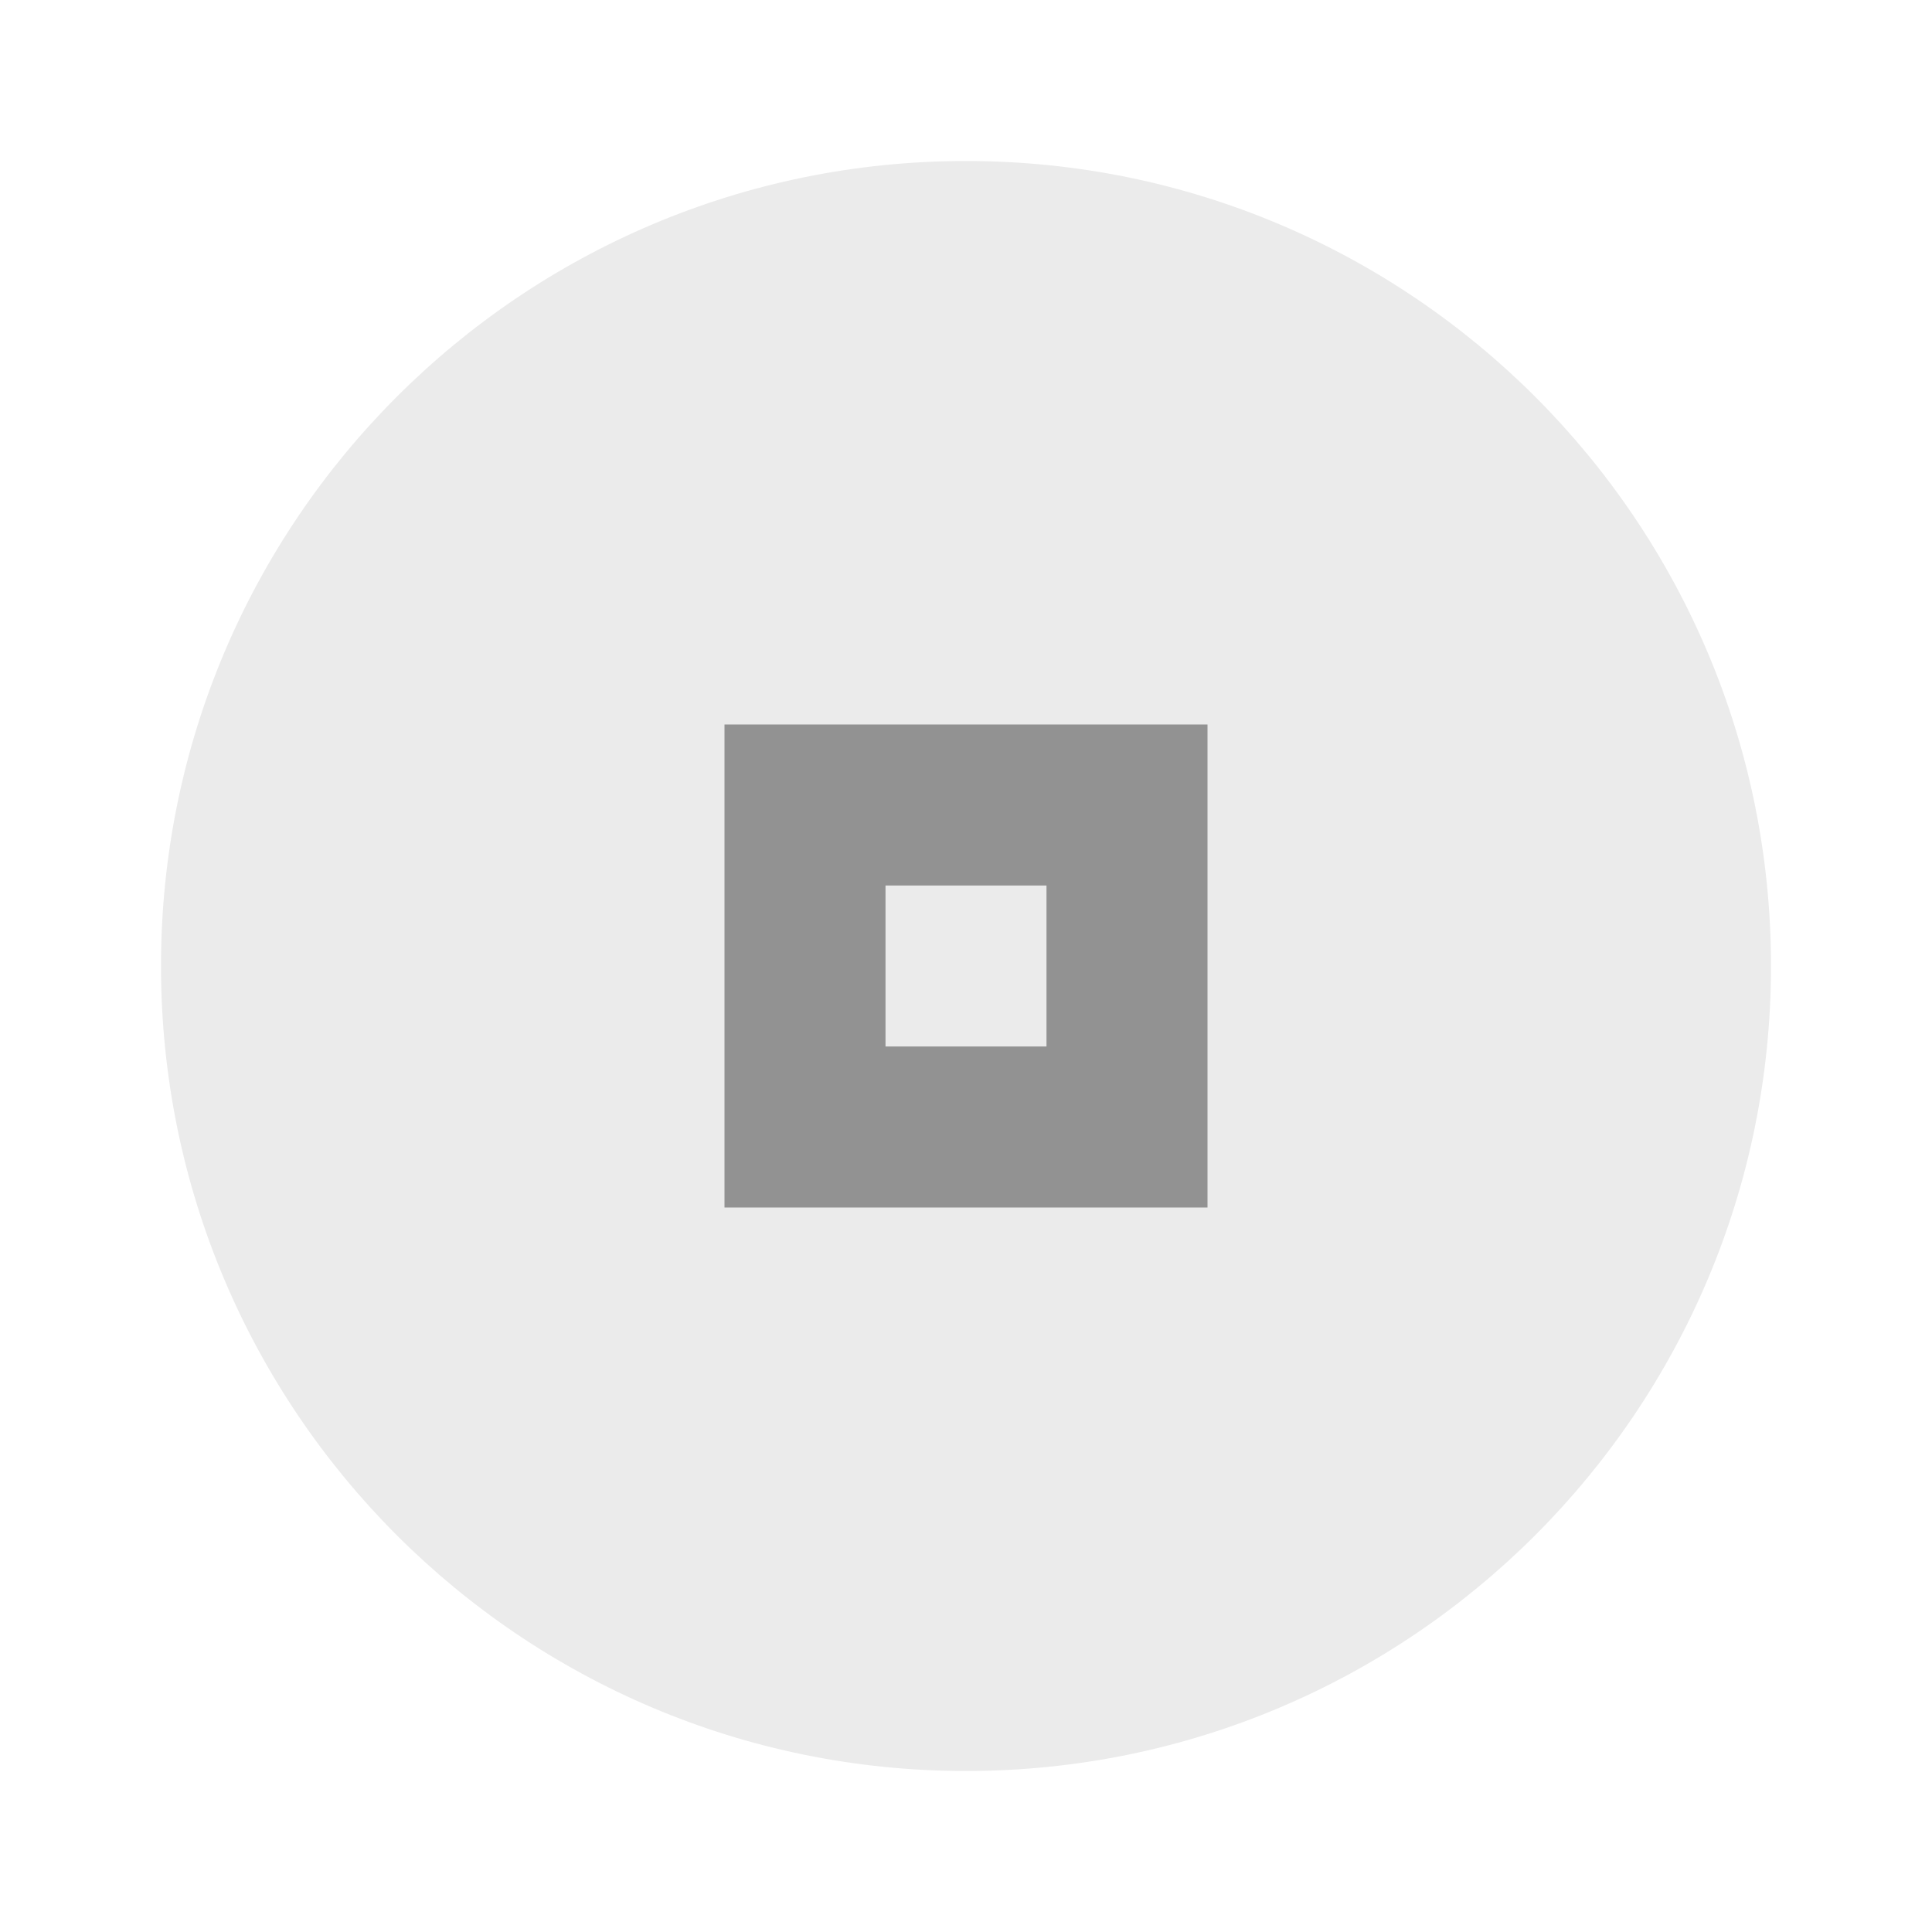
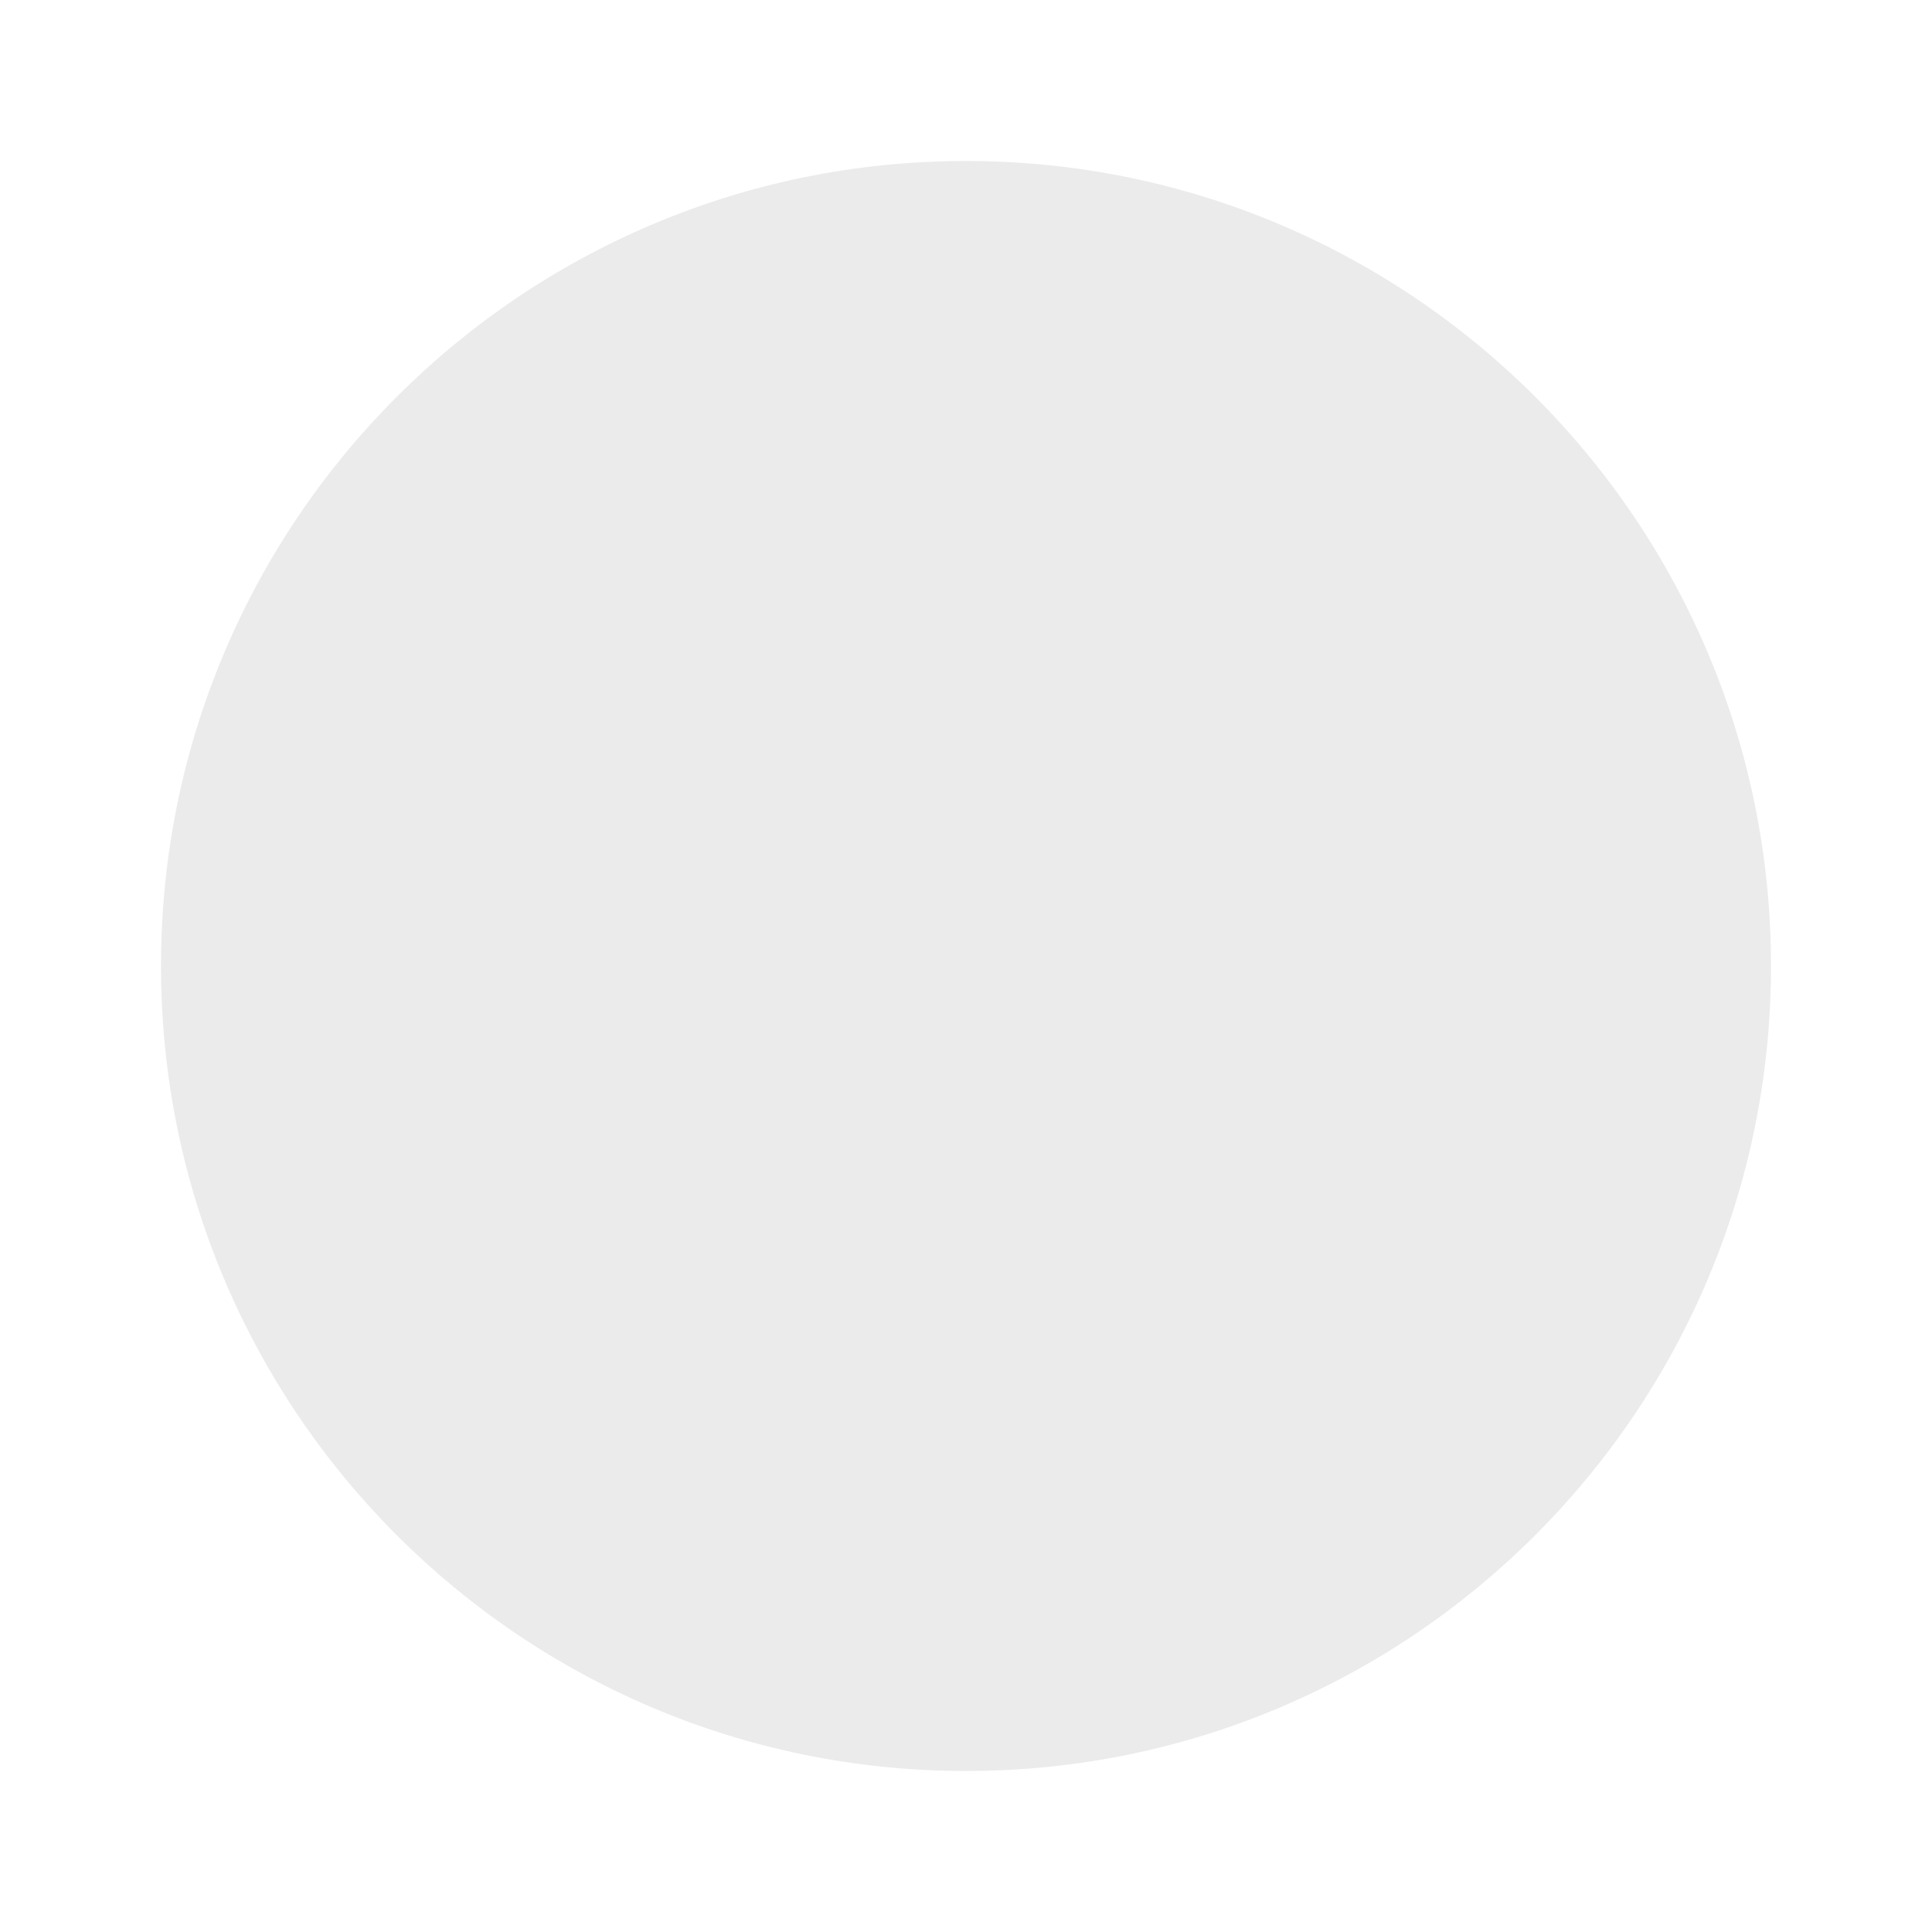
<svg xmlns="http://www.w3.org/2000/svg" width="24" height="24" viewBox="0 0 24 24" fill="#000000">
  <circle cx="12" cy="12" r="10" opacity=".08" />
  <circle cx="12" cy="12" r="10" opacity="0" />
-   <path d="m9 9v6h6v-6h-6zm2 2h2v2h-2v-2z" opacity=".38" />
</svg>
